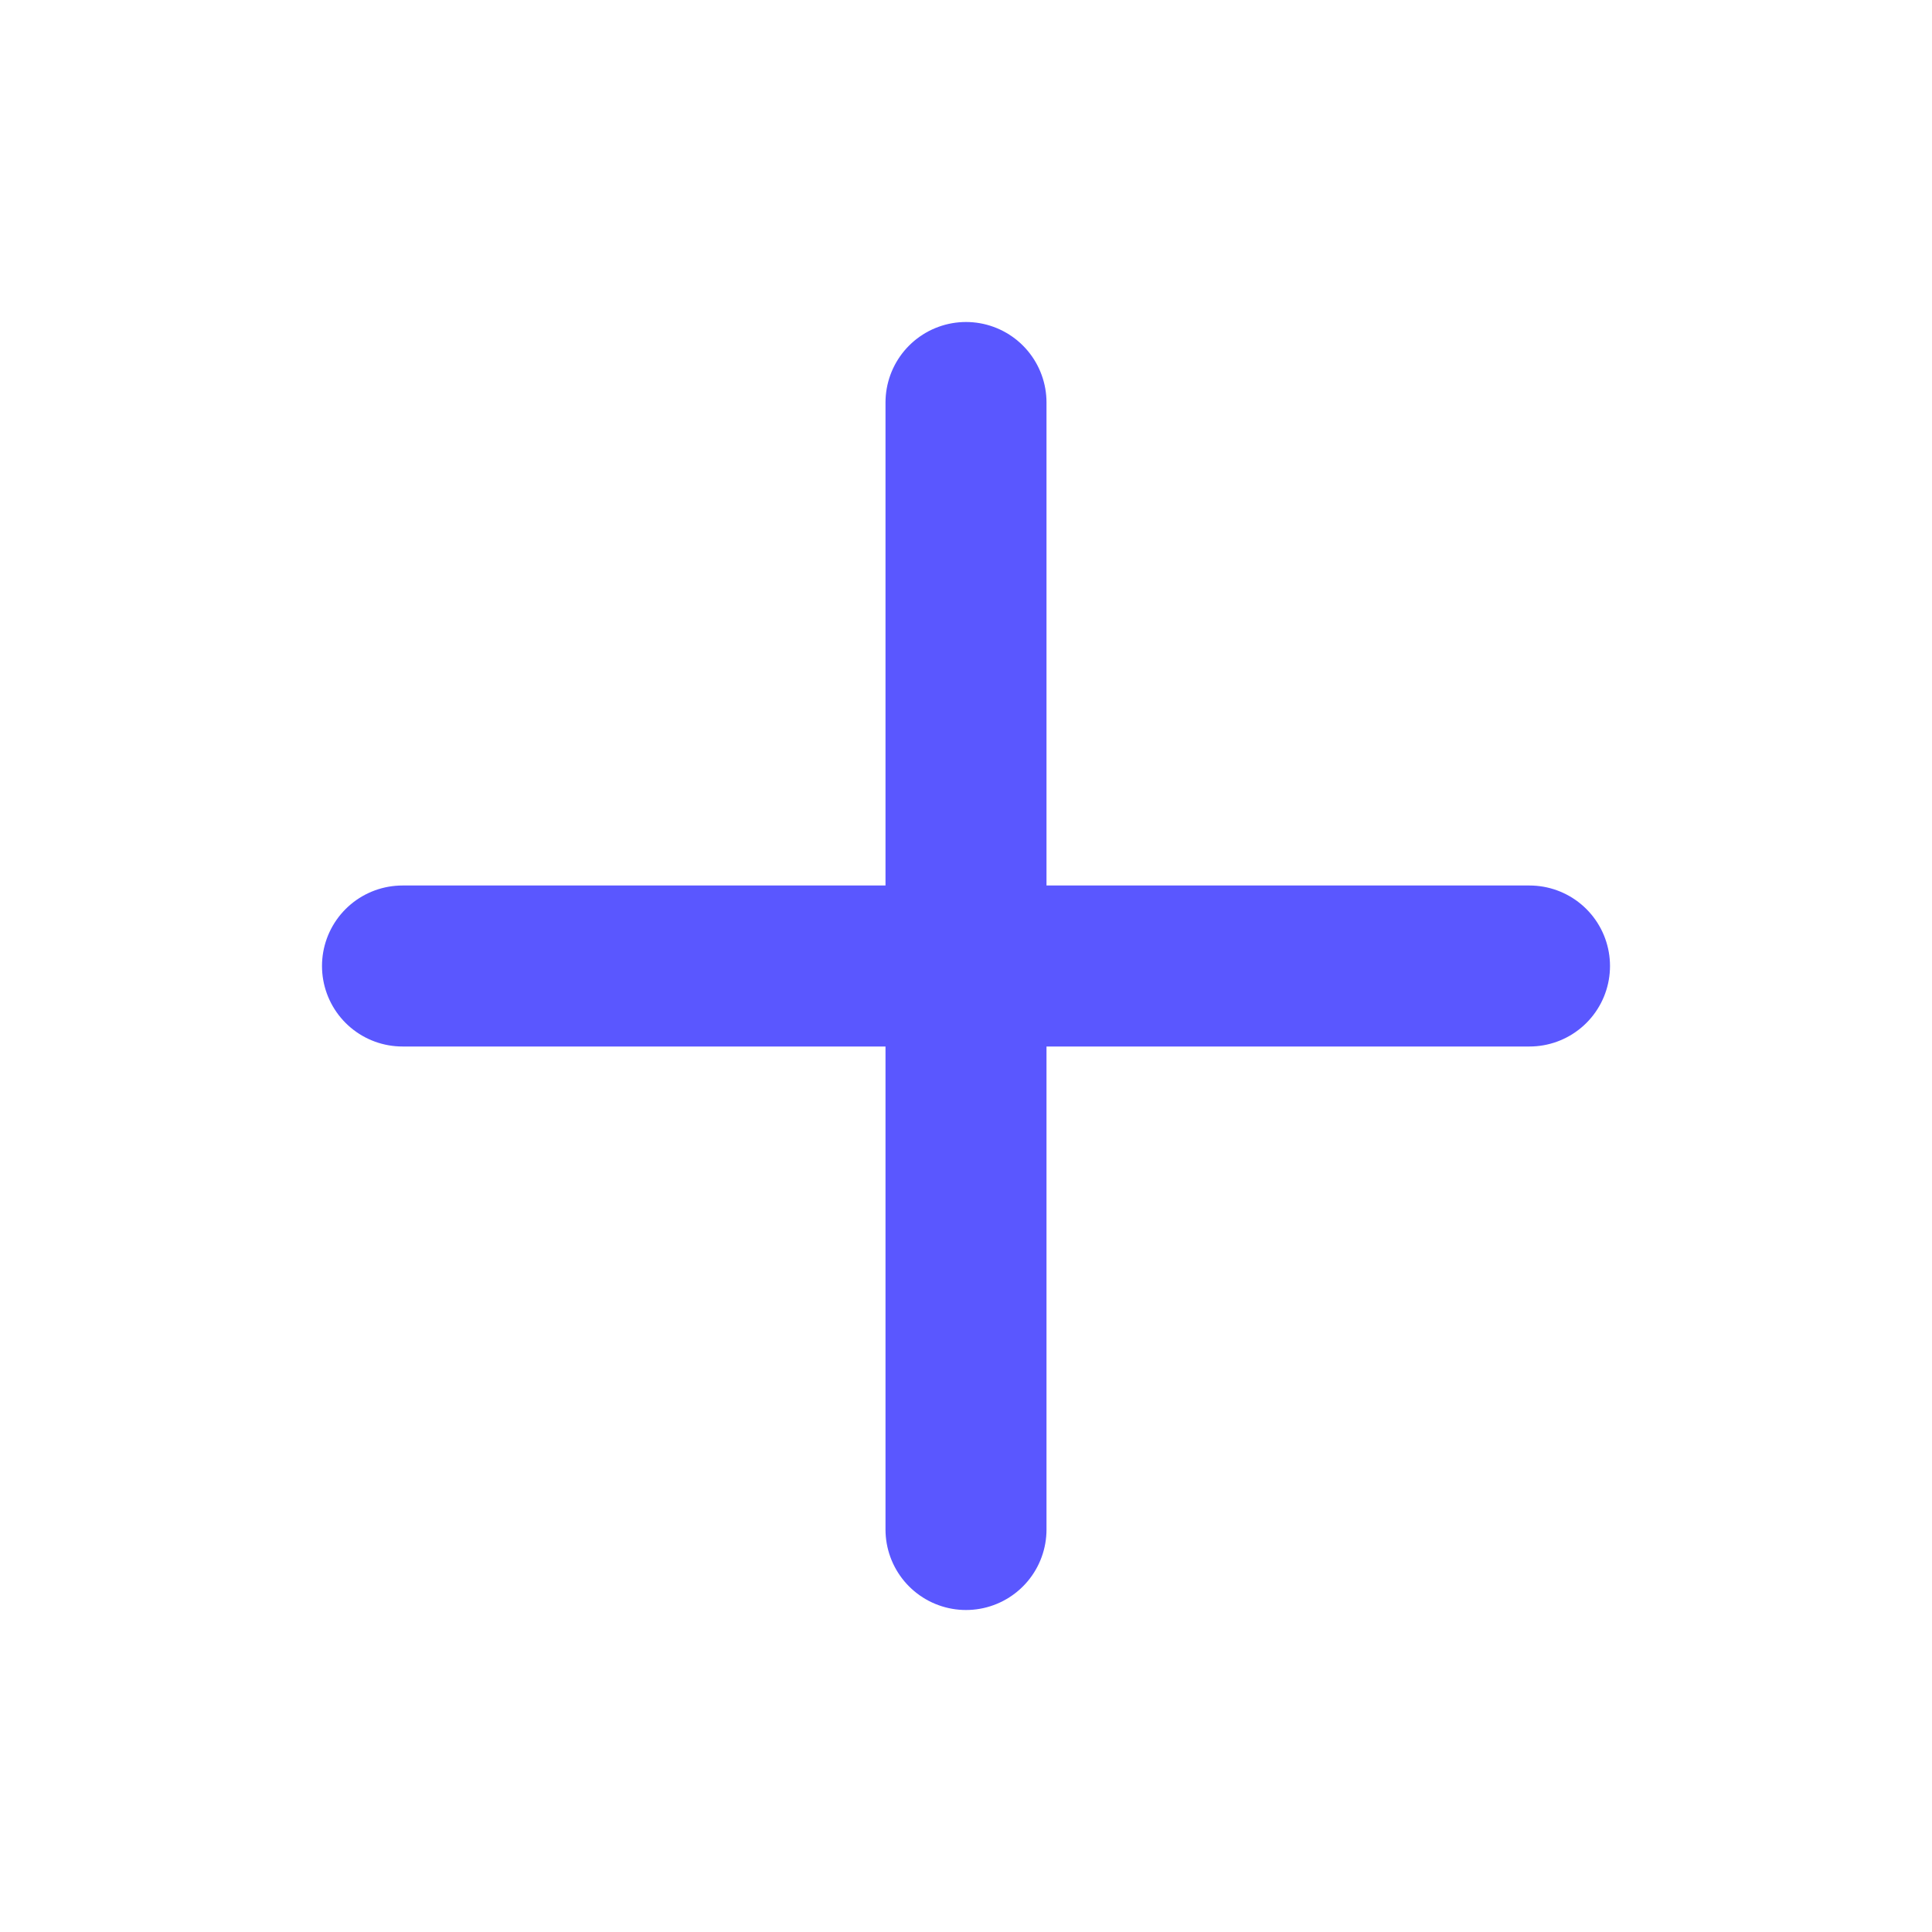
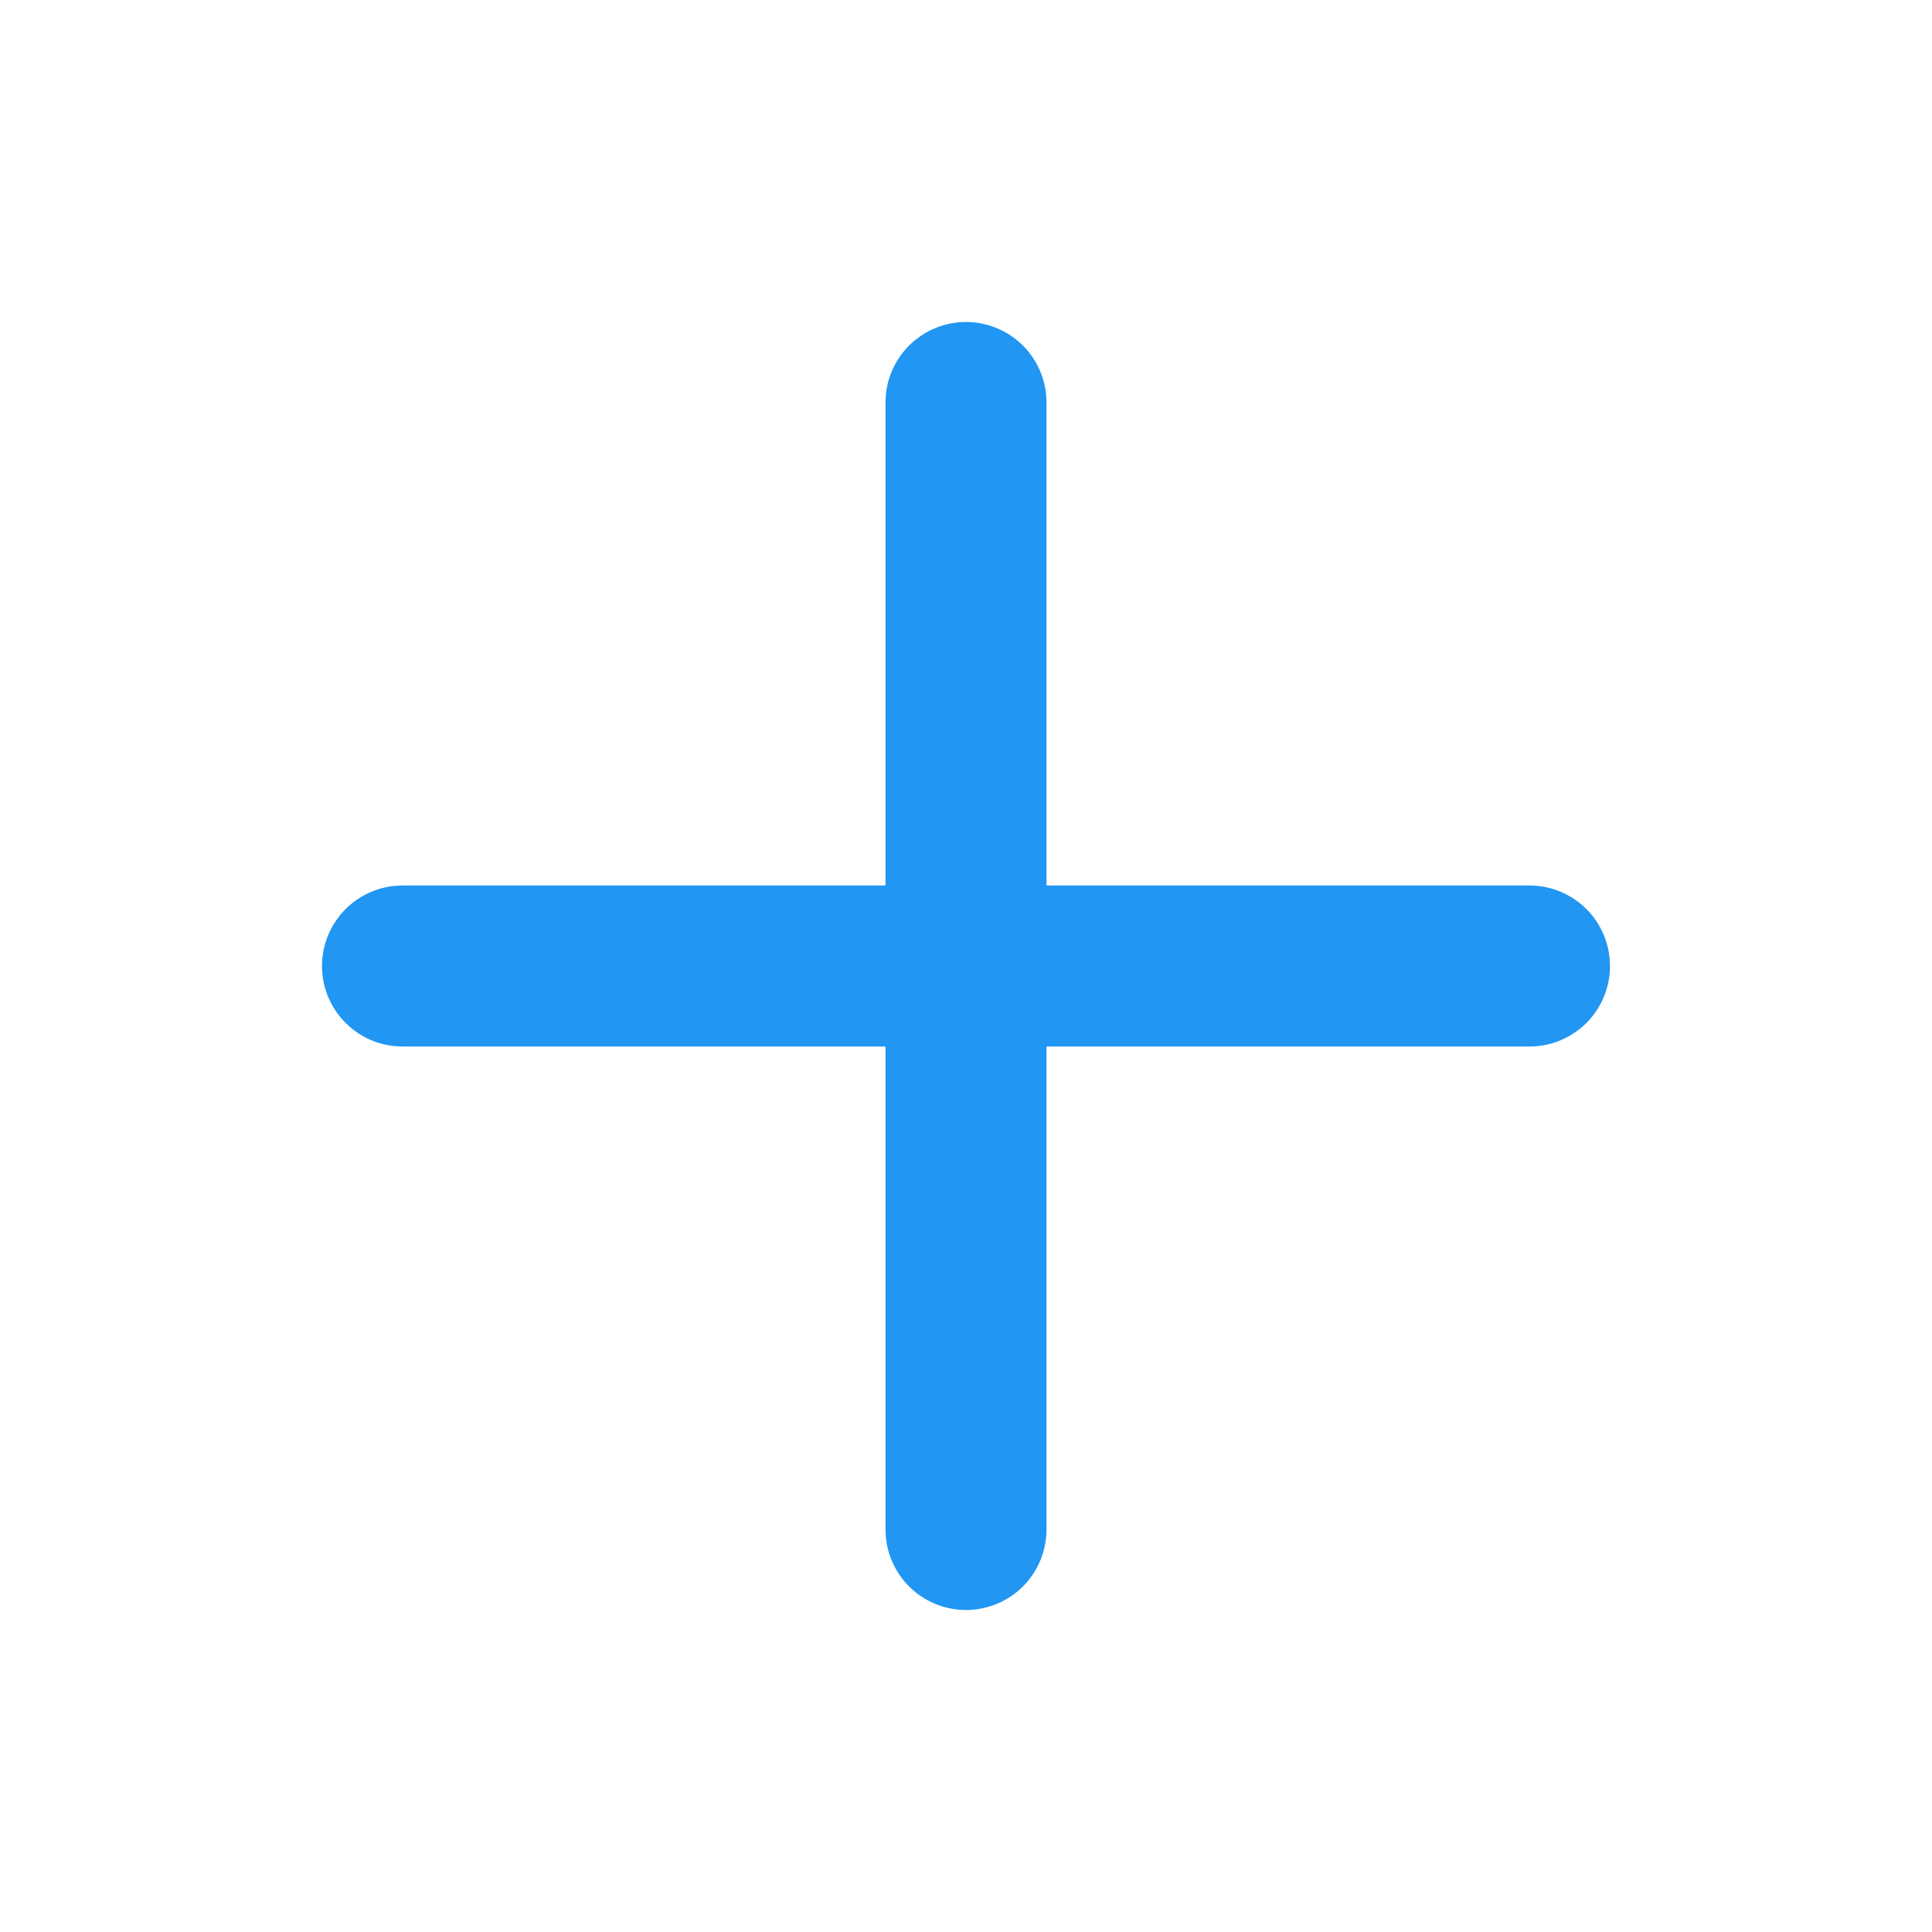
<svg xmlns="http://www.w3.org/2000/svg" width="24" height="24" viewBox="0 0 24 24" fill="none">
-   <path d="M12 5V19" stroke="#5A57FF" stroke-width="2" stroke-linecap="round" stroke-linejoin="round" />
-   <path d="M5 12H19" stroke="#5A57FF" stroke-width="2" stroke-linecap="round" stroke-linejoin="round" />
+   <path d="M12 5V19" stroke="#2196F3" stroke-width="2" stroke-linecap="round" stroke-linejoin="round" />
+   <path d="M5 12H19" stroke="#2196F3" stroke-width="2" stroke-linecap="round" stroke-linejoin="round" />
</svg>
